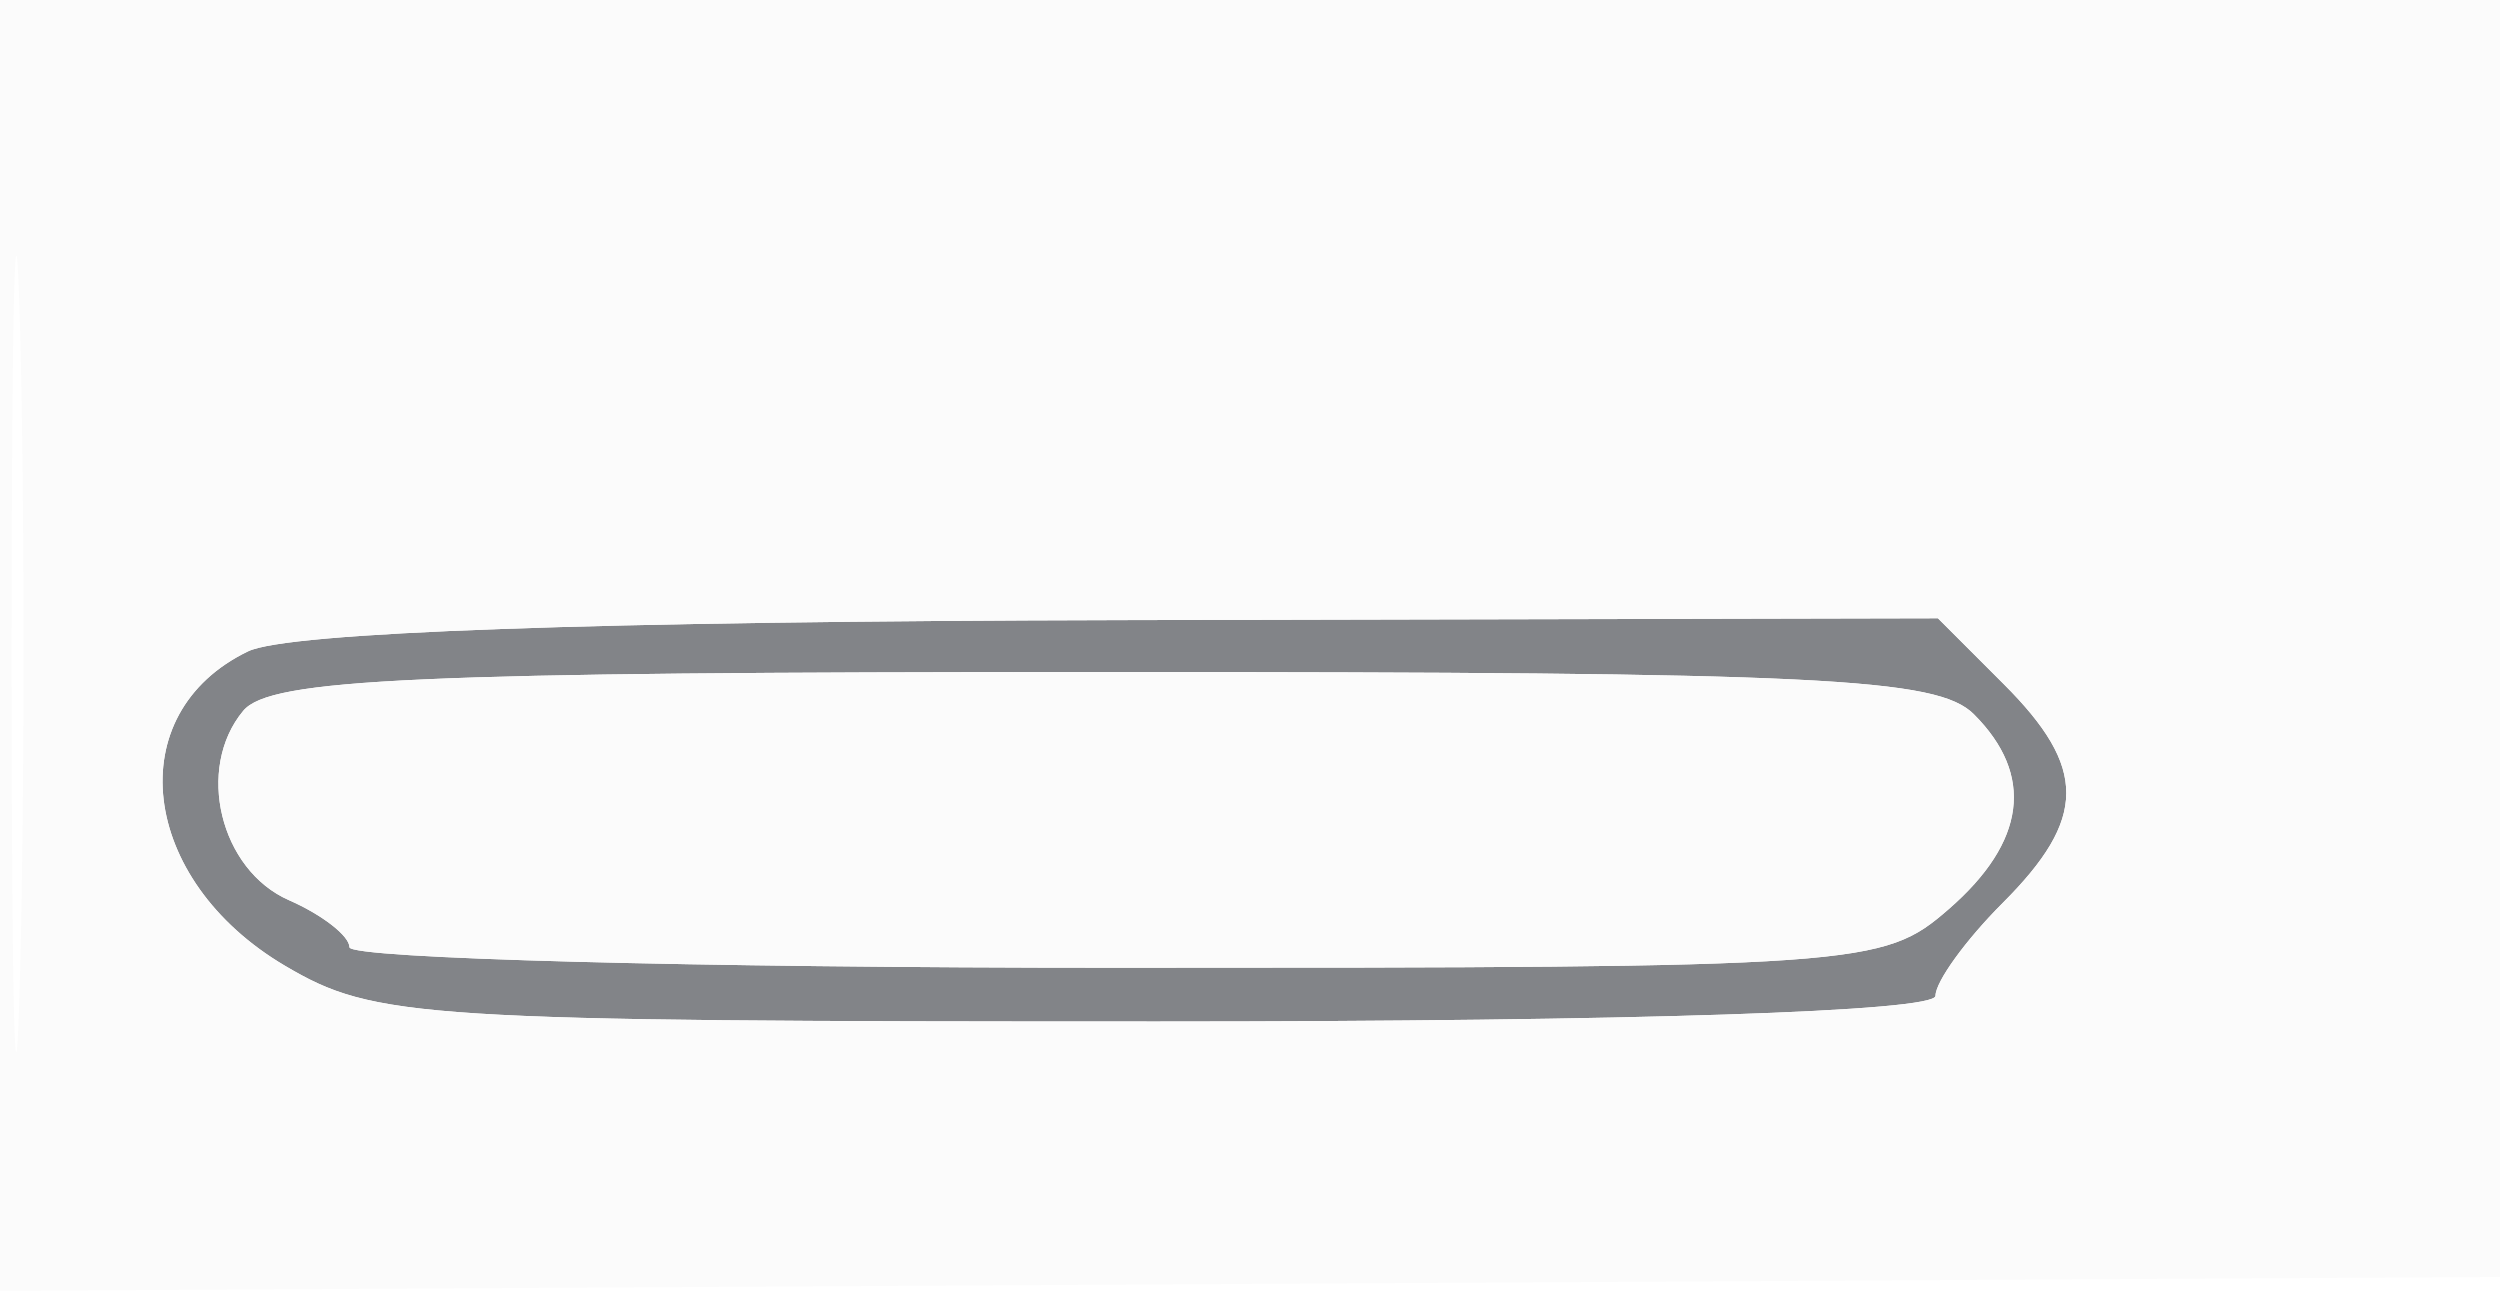
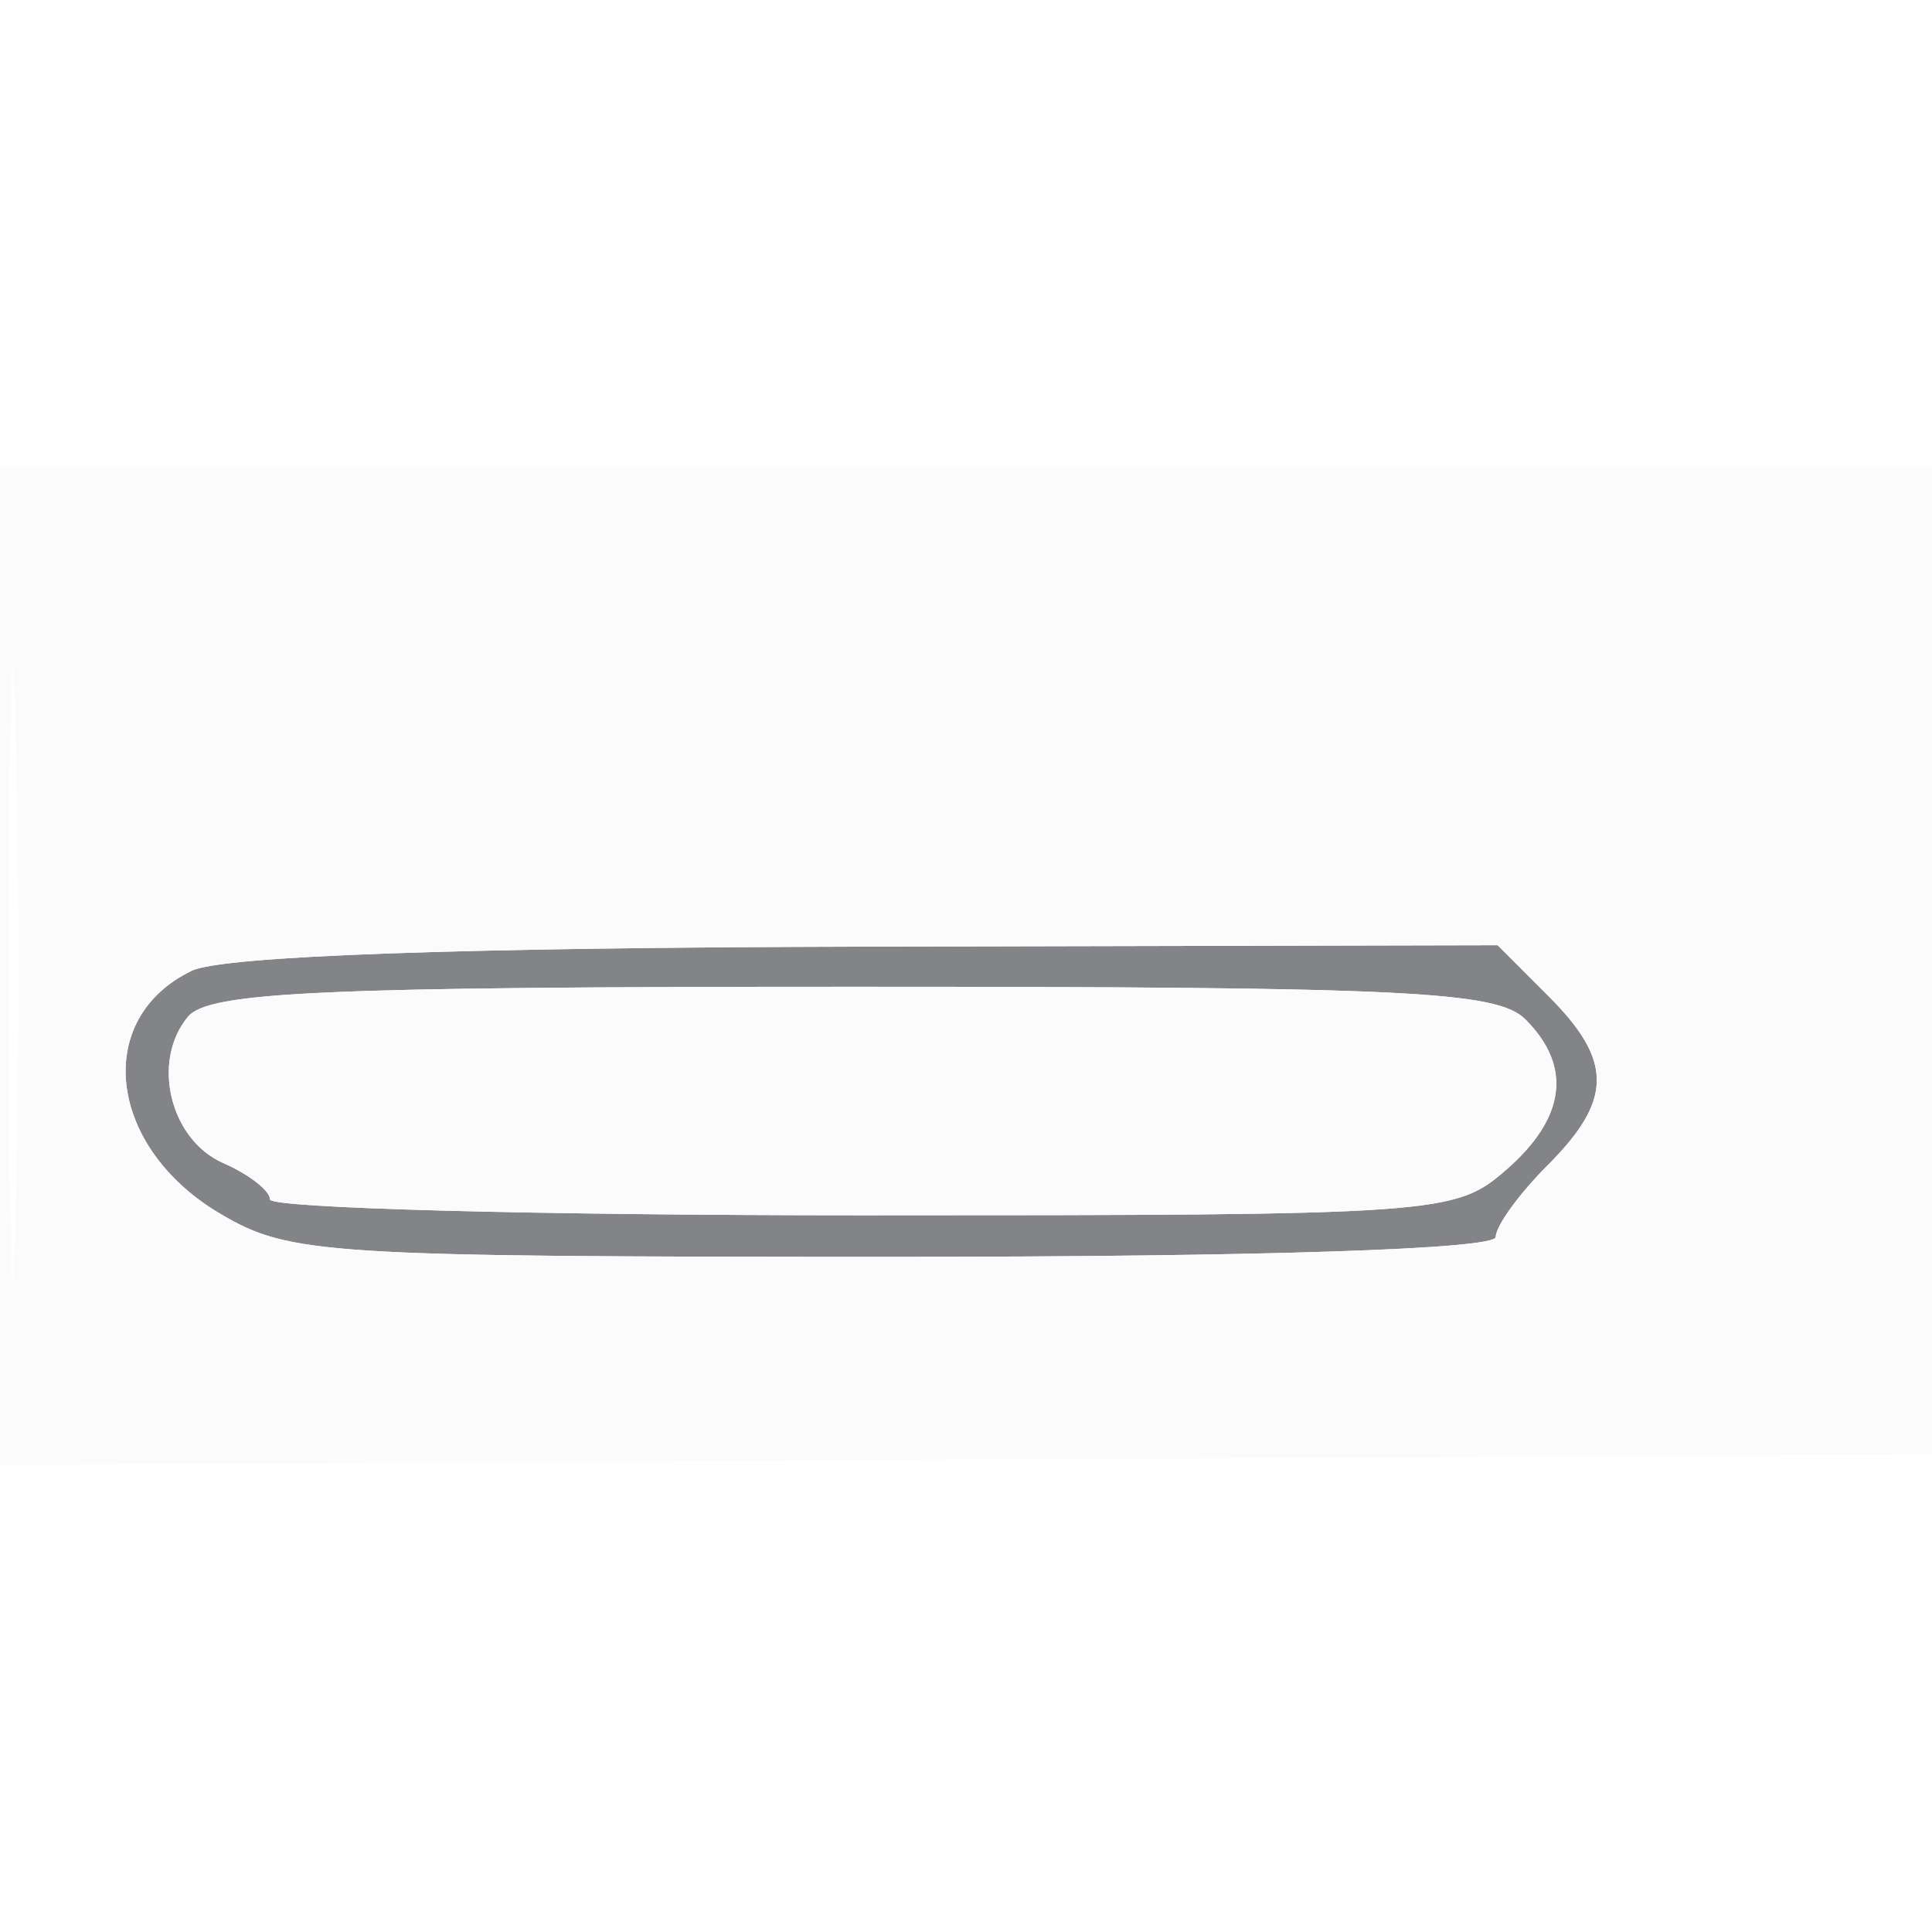
- <svg xmlns="http://www.w3.org/2000/svg" width="93" height="48" viewBox="0 0 93 48" version="1.1">
+ <svg xmlns="http://www.w3.org/2000/svg" width="2000" height="2000" viewBox="0 0 93 48" version="1.1">
  <path d="M 9.228 24.230 C 4.448 26.534, 5.175 32.726, 10.602 35.927 C 13.937 37.896, 15.573 38, 43.057 38 C 60.767 38, 72 37.630, 72 37.045 C 72 36.520, 73.125 34.966, 74.500 33.591 C 77.641 30.450, 77.651 28.561, 74.545 25.455 L 72.091 23 41.795 23.068 C 22.036 23.112, 10.710 23.516, 9.228 24.230 M 9.046 26.445 C 7.269 28.586, 8.182 32.361, 10.750 33.487 C 11.988 34.030, 13 34.818, 13 35.237 C 13 35.657, 25.822 36, 41.492 36 C 69.337 36, 70.042 35.950, 72.492 33.820 C 75.368 31.319, 75.689 28.832, 73.429 26.571 C 72.068 25.211, 67.723 25, 41.051 25 C 15.409 25, 10.044 25.242, 9.046 26.445" stroke="none" fill="#828488" fill-rule="evenodd" />
  <path d="M 0 24.010 L 0 48.020 46.750 47.760 L 93.500 47.500 93.768 23.750 L 94.036 0 47.018 0 L 0 0 0 24.010 M 0.431 24.500 C 0.432 37.700, 0.574 42.962, 0.747 36.193 C 0.921 29.424, 0.920 18.624, 0.746 12.193 C 0.572 5.762, 0.431 11.300, 0.431 24.500 M 9.228 24.230 C 4.448 26.534, 5.175 32.726, 10.602 35.927 C 13.937 37.896, 15.573 38, 43.057 38 C 60.767 38, 72 37.630, 72 37.045 C 72 36.520, 73.125 34.966, 74.500 33.591 C 77.641 30.450, 77.651 28.561, 74.545 25.455 L 72.091 23 41.795 23.068 C 22.036 23.112, 10.710 23.516, 9.228 24.230 M 9.046 26.445 C 7.269 28.586, 8.182 32.361, 10.750 33.487 C 11.988 34.030, 13 34.818, 13 35.237 C 13 35.657, 25.822 36, 41.492 36 C 69.337 36, 70.042 35.950, 72.492 33.820 C 75.368 31.319, 75.689 28.832, 73.429 26.571 C 72.068 25.211, 67.723 25, 41.051 25 C 15.409 25, 10.044 25.242, 9.046 26.445" stroke="none" fill="#fbfbfb" fill-rule="evenodd" />
</svg>
